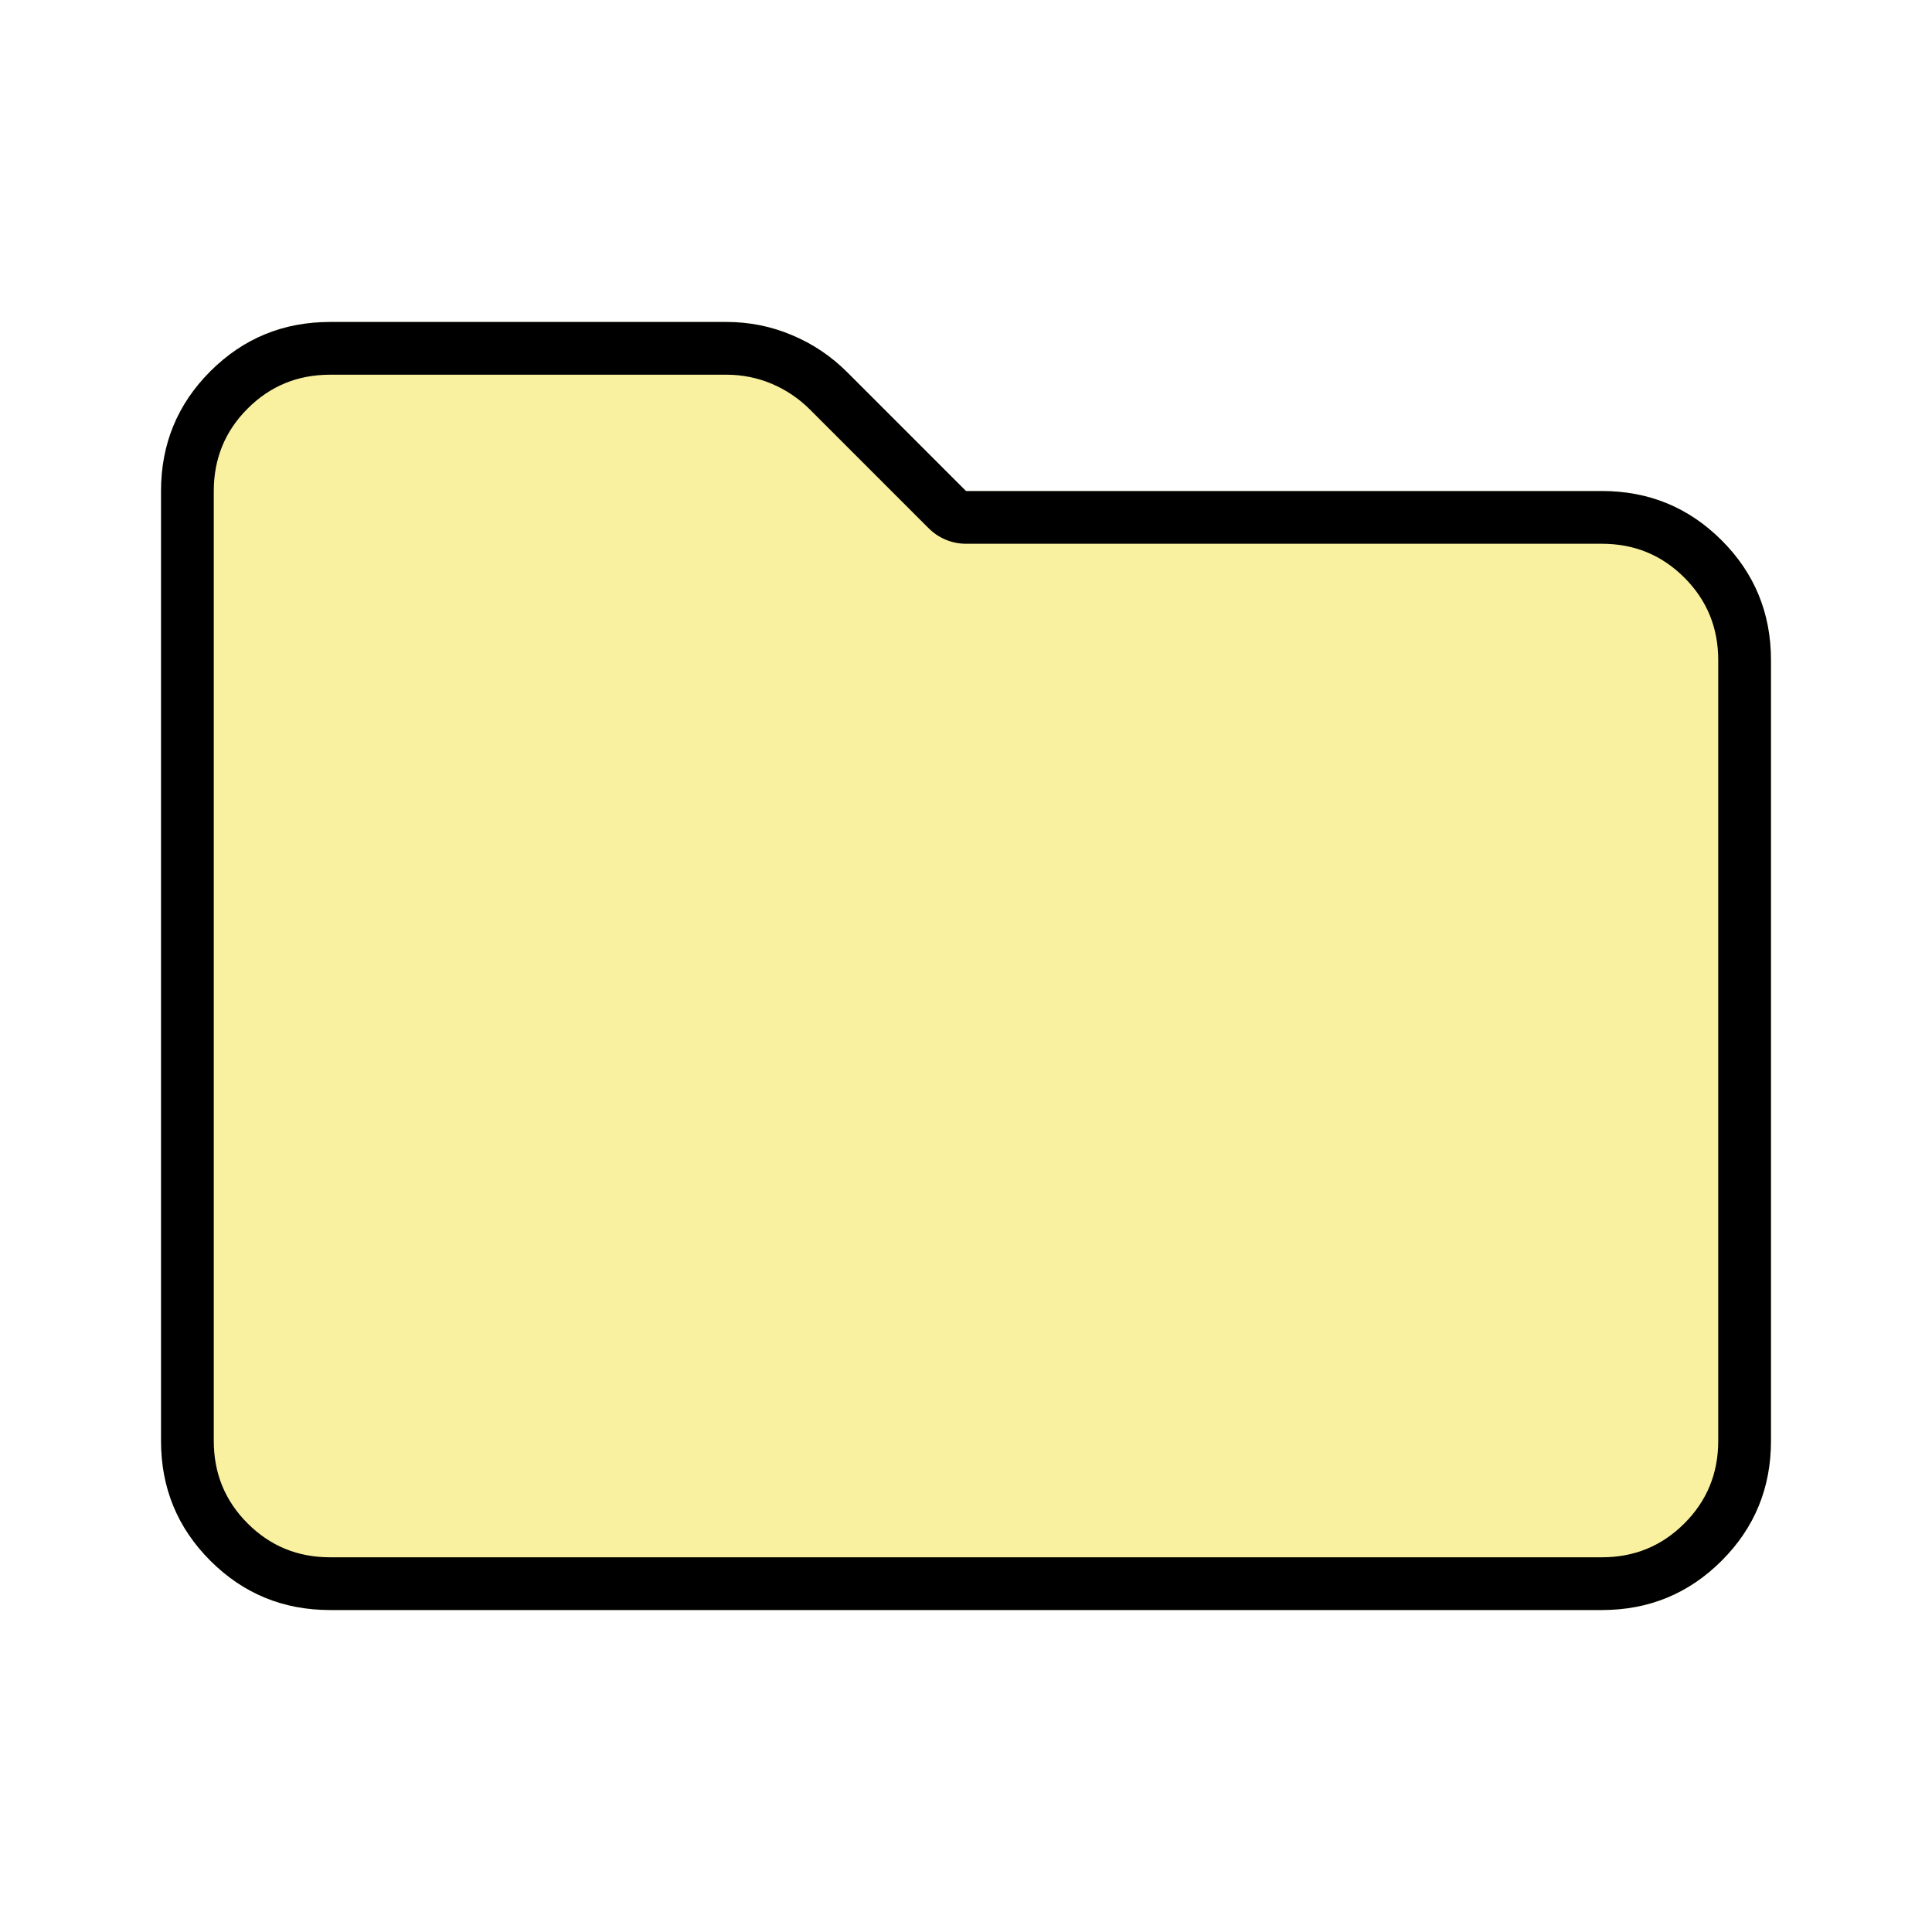
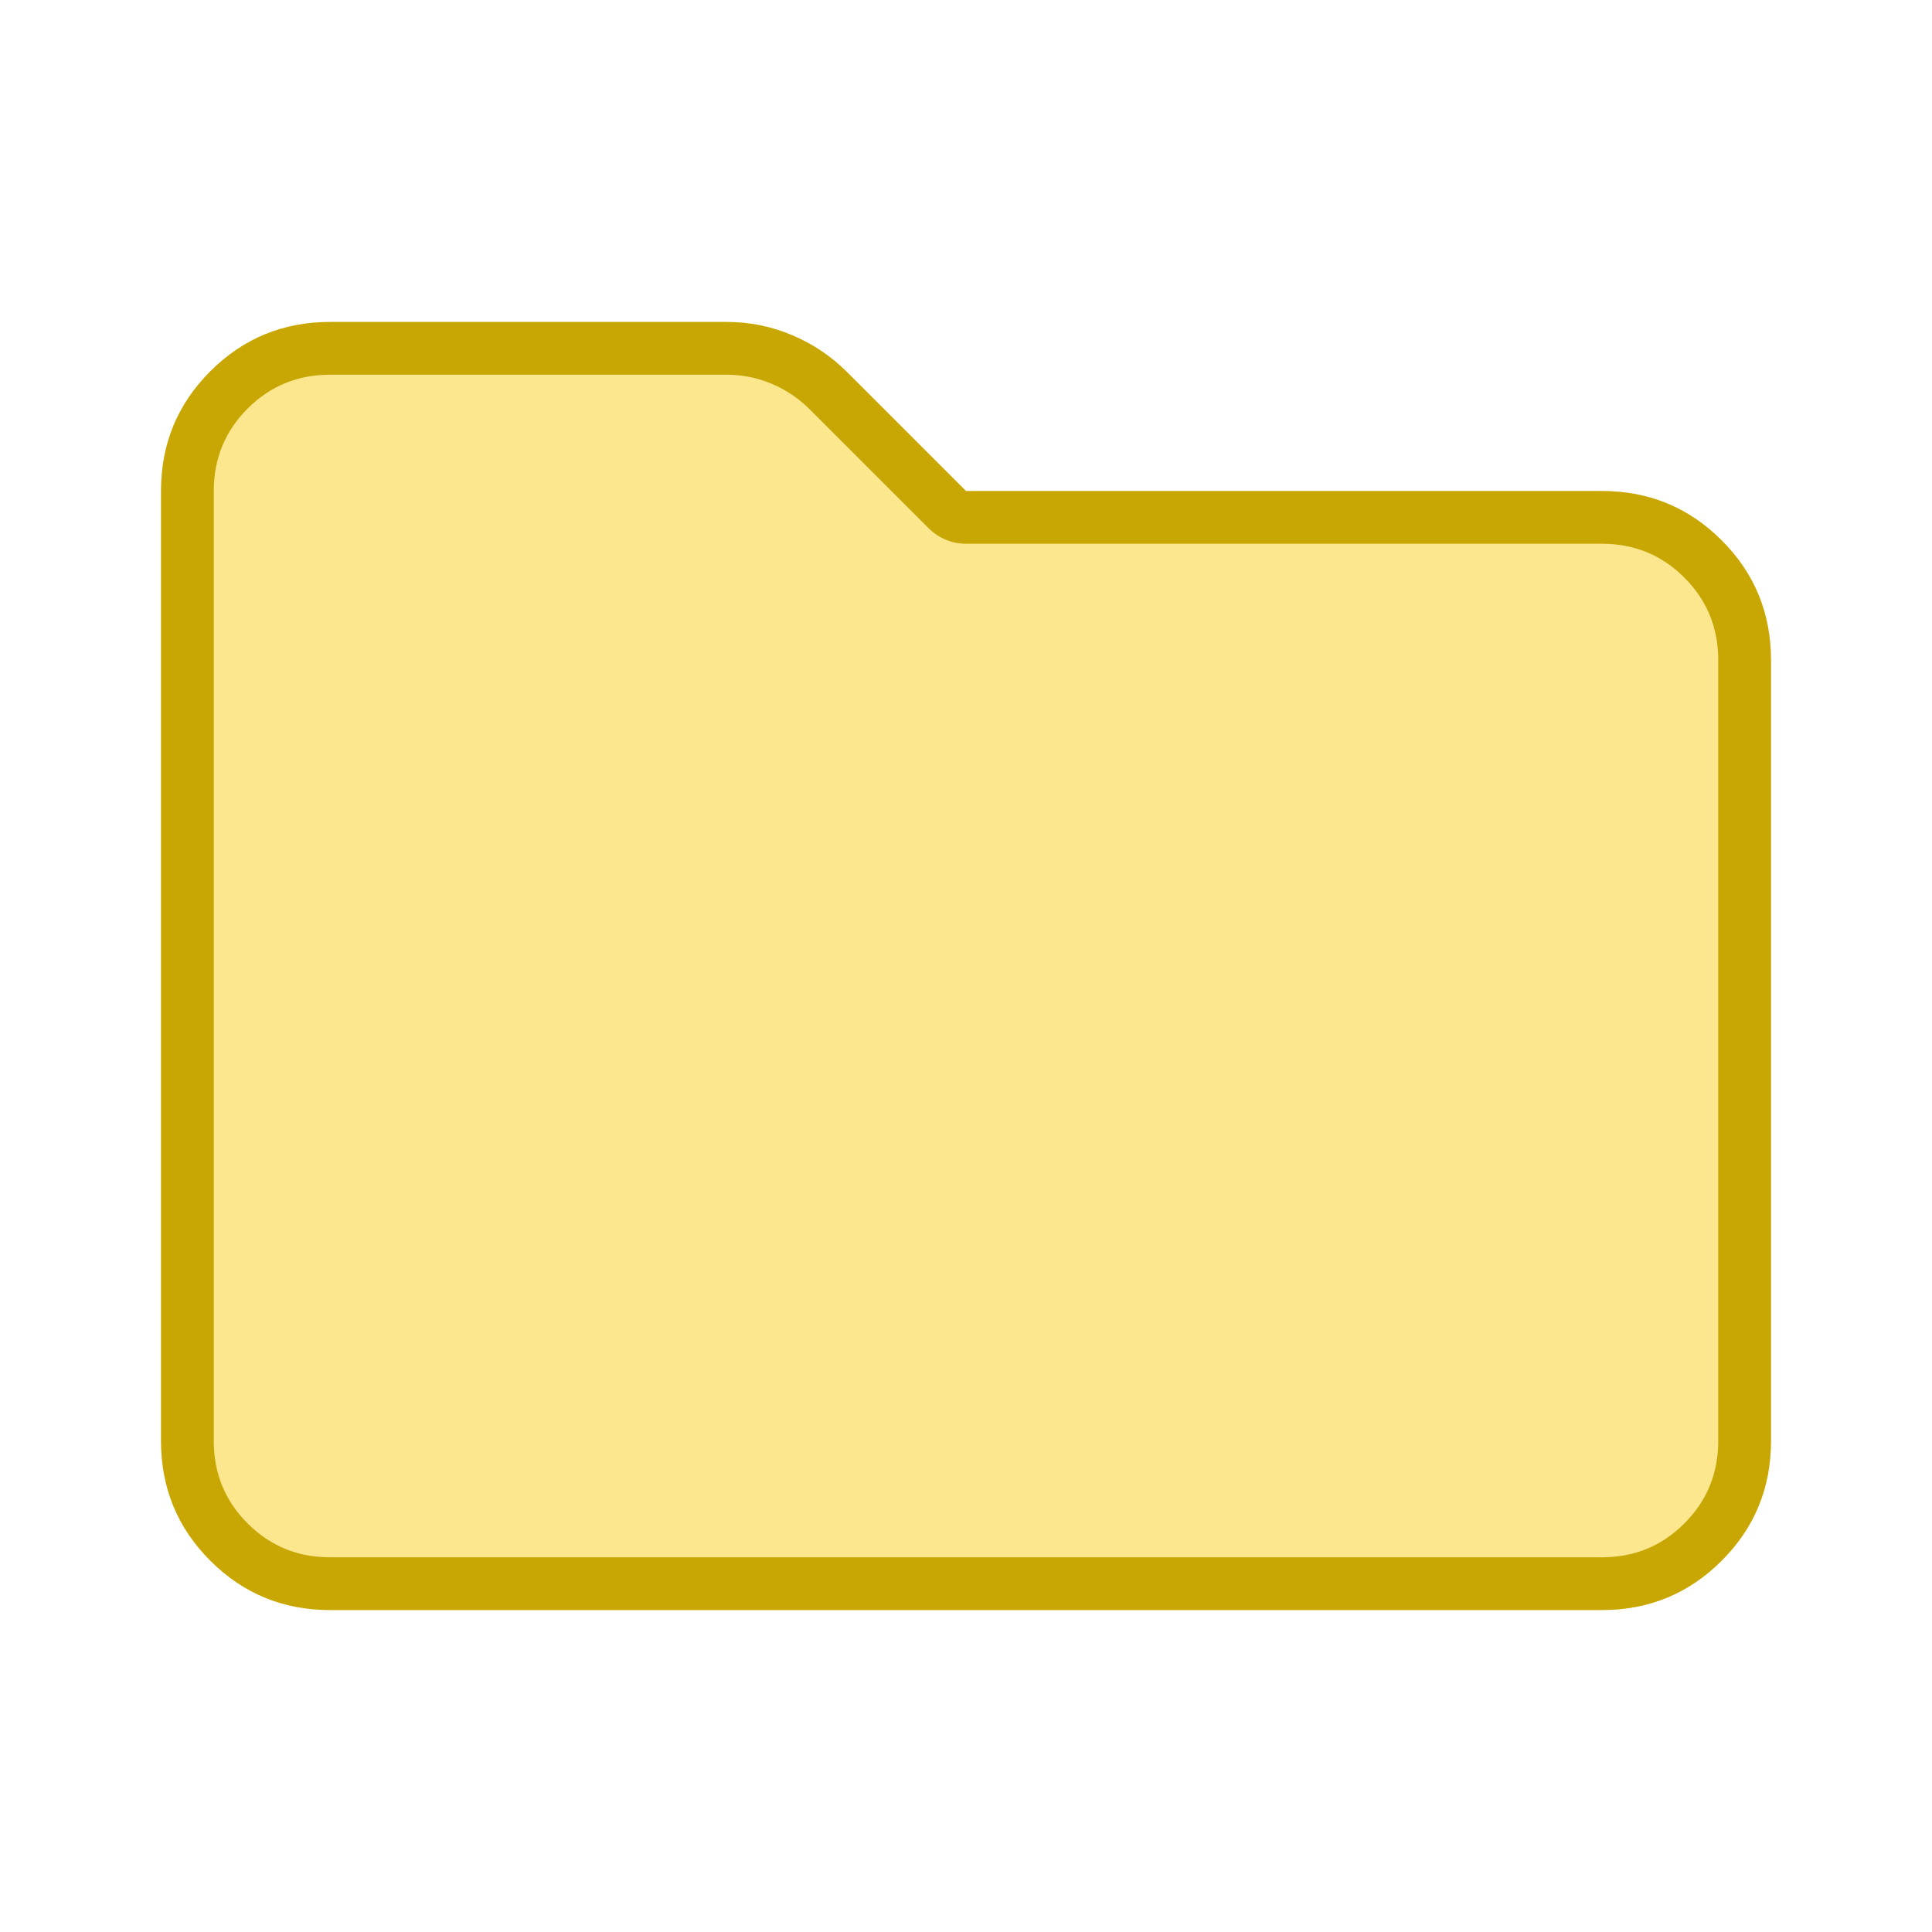
<svg xmlns="http://www.w3.org/2000/svg" width="100%" height="100%" viewBox="0 0 20 20" version="1.1" xml:space="preserve" style="fill-rule:evenodd;clip-rule:evenodd;stroke-linejoin:round;stroke-miterlimit:2;">
-   <path d="M3.417,16.667C2.931,16.667 2.518,16.497 2.177,16.156C1.837,15.816 1.667,15.403 1.667,14.917L1.667,5.083C1.667,4.597 1.837,4.184 2.177,3.844C2.518,3.503 2.931,3.333 3.417,3.333L7.521,3.333C7.757,3.333 7.983,3.378 8.198,3.469C8.413,3.559 8.604,3.687 8.771,3.854L10,5.083L16.583,5.083C17.069,5.083 17.482,5.253 17.823,5.594C18.163,5.934 18.333,6.347 18.333,6.833L18.333,14.917C18.333,15.403 18.163,15.816 17.823,16.156C17.482,16.497 17.069,16.667 16.583,16.667L3.417,16.667Z" style="fill:rgb(249,241,159);fill-rule:nonzero;" />
-   <path d="M3.417,16.667C2.931,16.667 2.518,16.497 2.177,16.156C1.837,15.816 1.667,15.403 1.667,14.917L1.667,5.083C1.667,4.597 1.837,4.184 2.177,3.844C2.518,3.503 2.931,3.333 3.417,3.333L7.521,3.333C7.757,3.333 7.983,3.378 8.198,3.469C8.413,3.559 8.604,3.687 8.771,3.854L10,5.083L16.583,5.083C17.069,5.083 17.482,5.253 17.823,5.594C18.163,5.934 18.333,6.347 18.333,6.833L18.333,14.917C18.333,15.403 18.163,15.816 17.823,16.156C17.482,16.497 17.069,16.667 16.583,16.667L3.417,16.667ZM3.417,16.121L16.583,16.121C16.918,16.121 17.202,16.005 17.437,15.77C17.671,15.536 17.787,15.251 17.787,14.917L17.787,6.833C17.787,6.499 17.671,6.214 17.437,5.98C17.202,5.745 16.918,5.629 16.583,5.629L10,5.629C9.855,5.629 9.716,5.571 9.614,5.469L8.385,4.24C8.269,4.124 8.136,4.035 7.987,3.972C7.839,3.91 7.683,3.879 7.521,3.879L3.417,3.879C3.082,3.879 2.798,3.995 2.563,4.23C2.329,4.464 2.213,4.749 2.213,5.083L2.213,14.917C2.213,15.251 2.329,15.536 2.563,15.77C2.798,16.005 3.082,16.121 3.417,16.121Z" />
+   <path d="M3.417,16.667C2.931,16.667 2.518,16.497 2.177,16.156C1.837,15.816 1.667,15.403 1.667,14.917L1.667,5.083C1.667,4.597 1.837,4.184 2.177,3.844C2.518,3.503 2.931,3.333 3.417,3.333L7.521,3.333C7.757,3.333 7.983,3.378 8.198,3.469C8.413,3.559 8.604,3.687 8.771,3.854L10,5.083L16.583,5.083C17.069,5.083 17.482,5.253 17.823,5.594C18.163,5.934 18.333,6.347 18.333,6.833L18.333,14.917C18.333,15.403 18.163,15.816 17.823,16.156C17.482,16.497 17.069,16.667 16.583,16.667L3.417,16.667Z" style="fill:rgb(252,231,142);fill-rule:nonzero;" />
+   <path d="M3.417,16.667C2.931,16.667 2.518,16.497 2.177,16.156C1.837,15.816 1.667,15.403 1.667,14.917L1.667,5.083C1.667,4.597 1.837,4.184 2.177,3.844C2.518,3.503 2.931,3.333 3.417,3.333L7.521,3.333C7.757,3.333 7.983,3.378 8.198,3.469C8.413,3.559 8.604,3.687 8.771,3.854L10,5.083L16.583,5.083C17.069,5.083 17.482,5.253 17.823,5.594C18.163,5.934 18.333,6.347 18.333,6.833L18.333,14.917C18.333,15.403 18.163,15.816 17.823,16.156C17.482,16.497 17.069,16.667 16.583,16.667L3.417,16.667ZM3.417,16.121L16.583,16.121C16.918,16.121 17.202,16.005 17.437,15.77C17.671,15.536 17.787,15.251 17.787,14.917L17.787,6.833C17.787,6.499 17.671,6.214 17.437,5.98C17.202,5.745 16.918,5.629 16.583,5.629L10,5.629C9.855,5.629 9.716,5.571 9.614,5.469L8.385,4.24C8.269,4.124 8.136,4.035 7.987,3.972C7.839,3.91 7.683,3.879 7.521,3.879L3.417,3.879C3.082,3.879 2.798,3.995 2.563,4.23C2.329,4.464 2.213,4.749 2.213,5.083L2.213,14.917C2.213,15.251 2.329,15.536 2.563,15.77C2.798,16.005 3.082,16.121 3.417,16.121Z" style="fill:rgb(200,167,5);" />
</svg>
